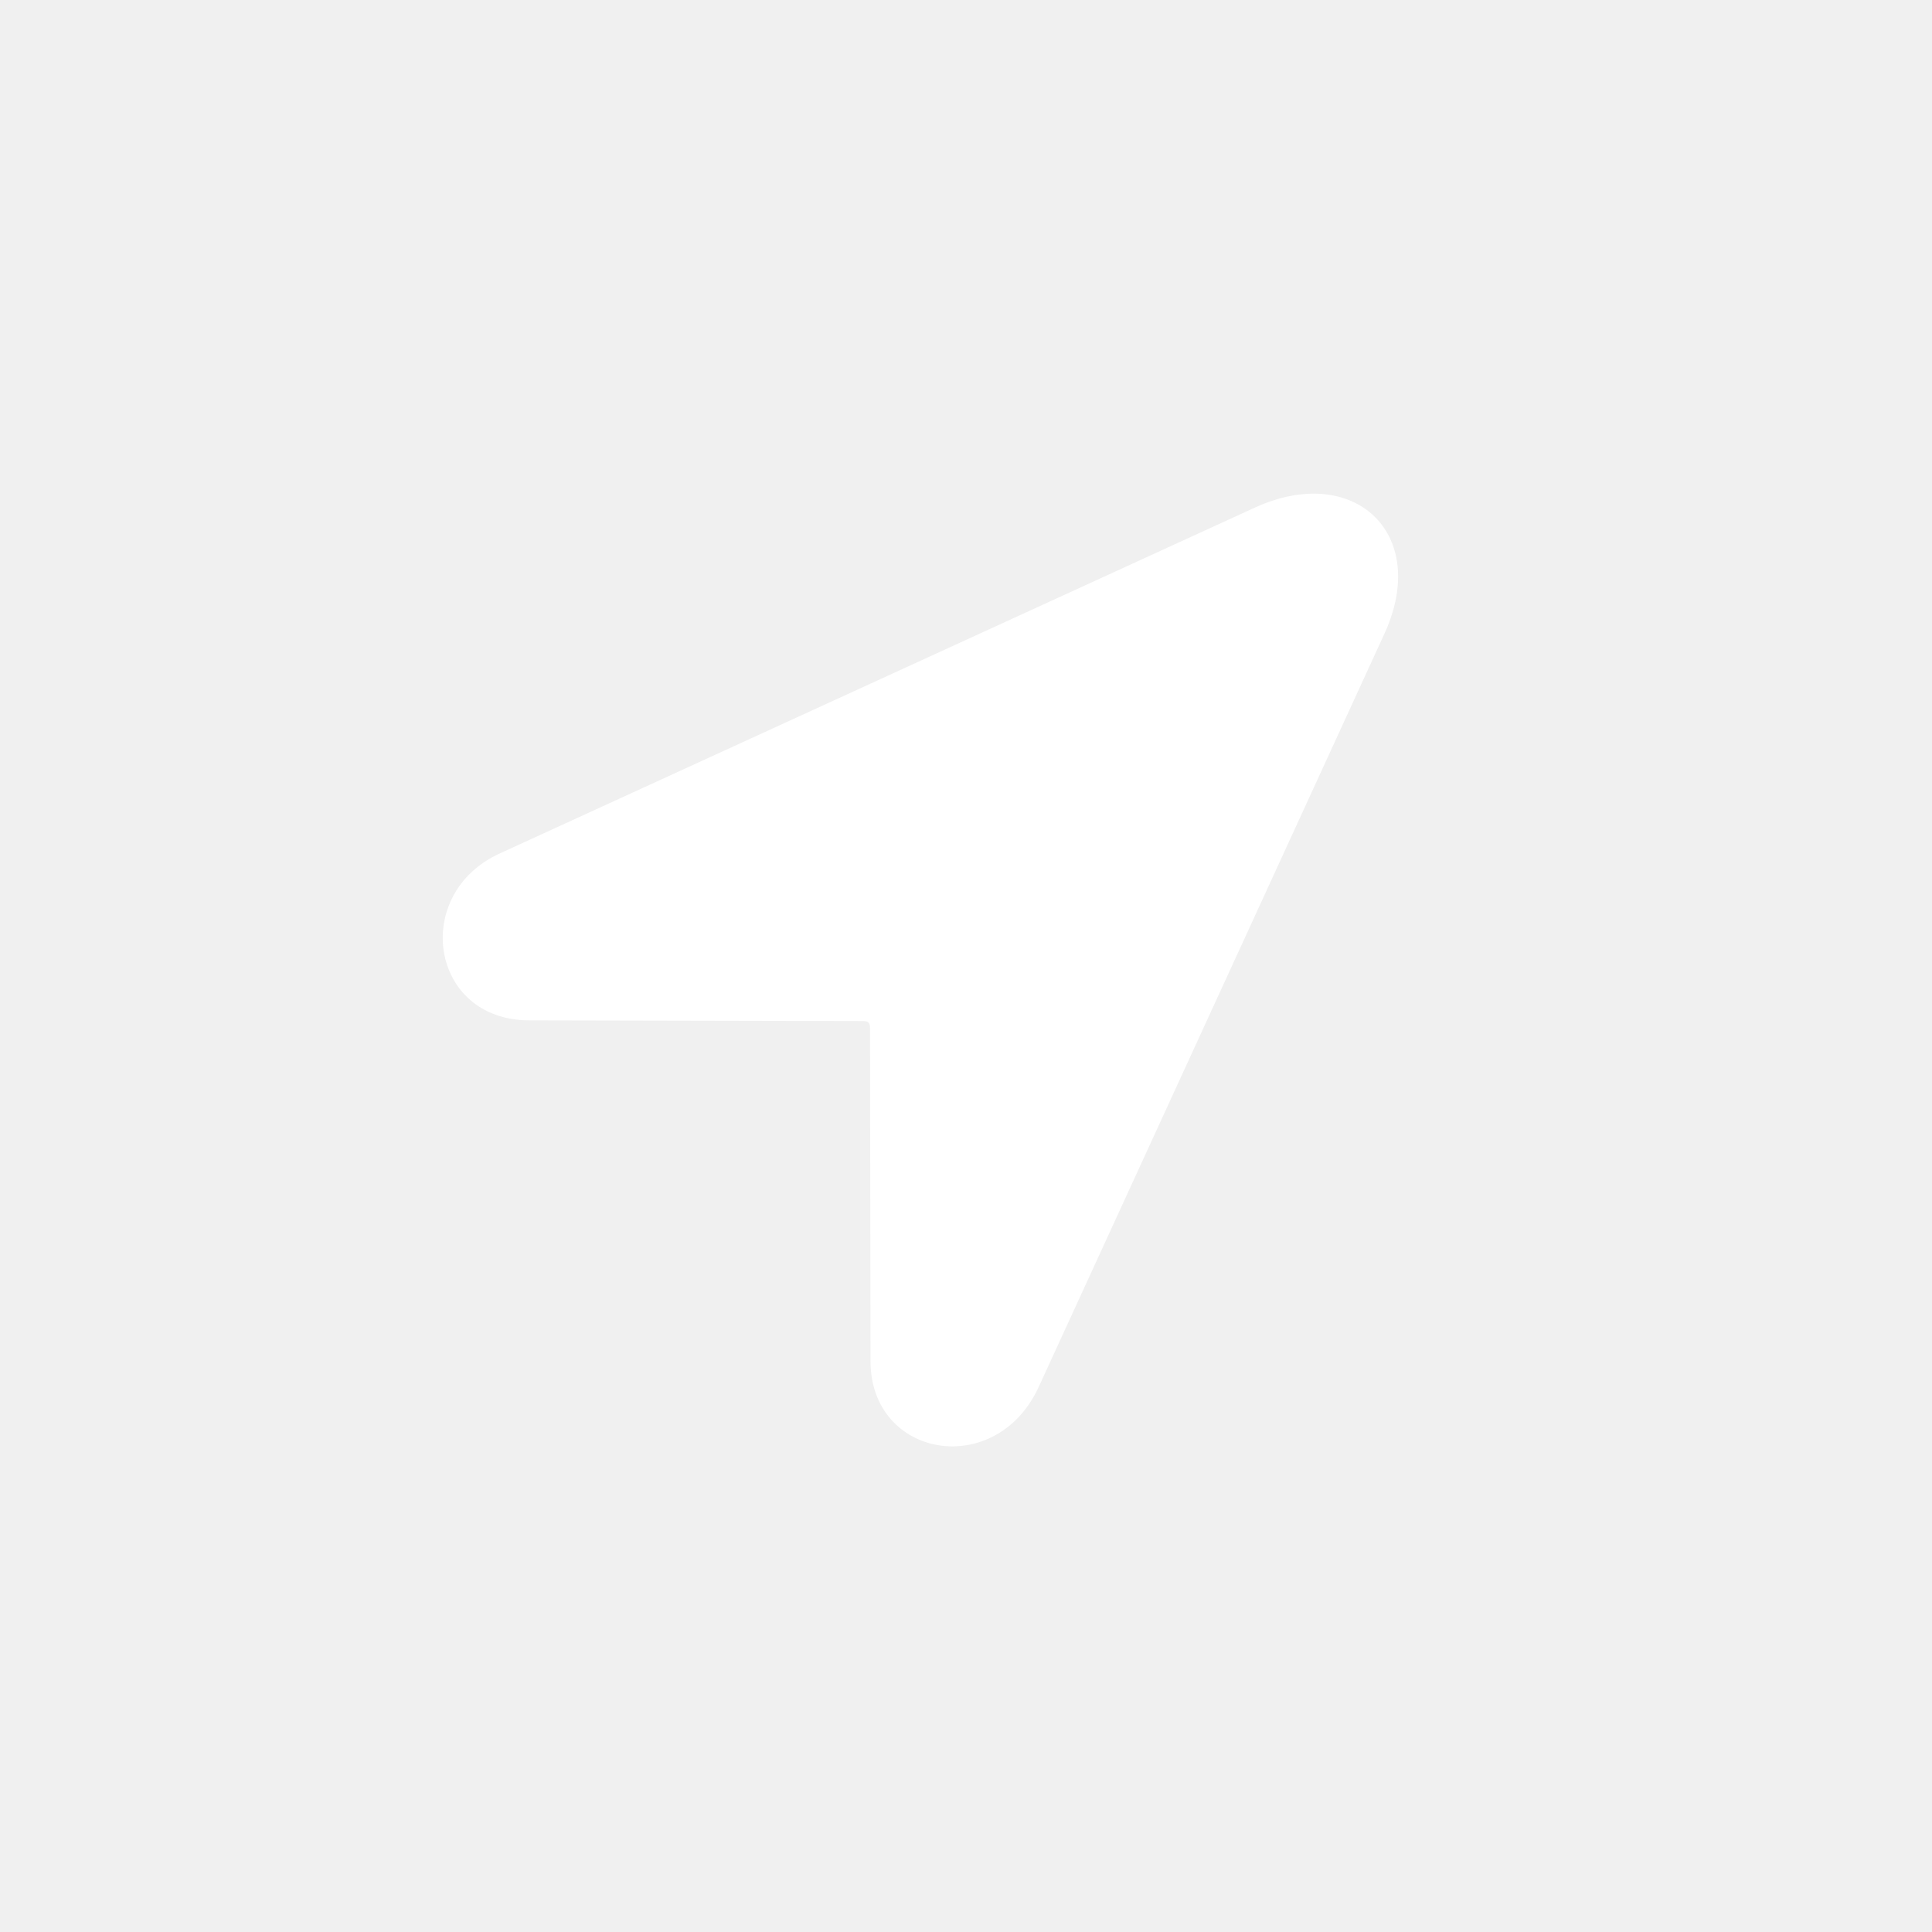
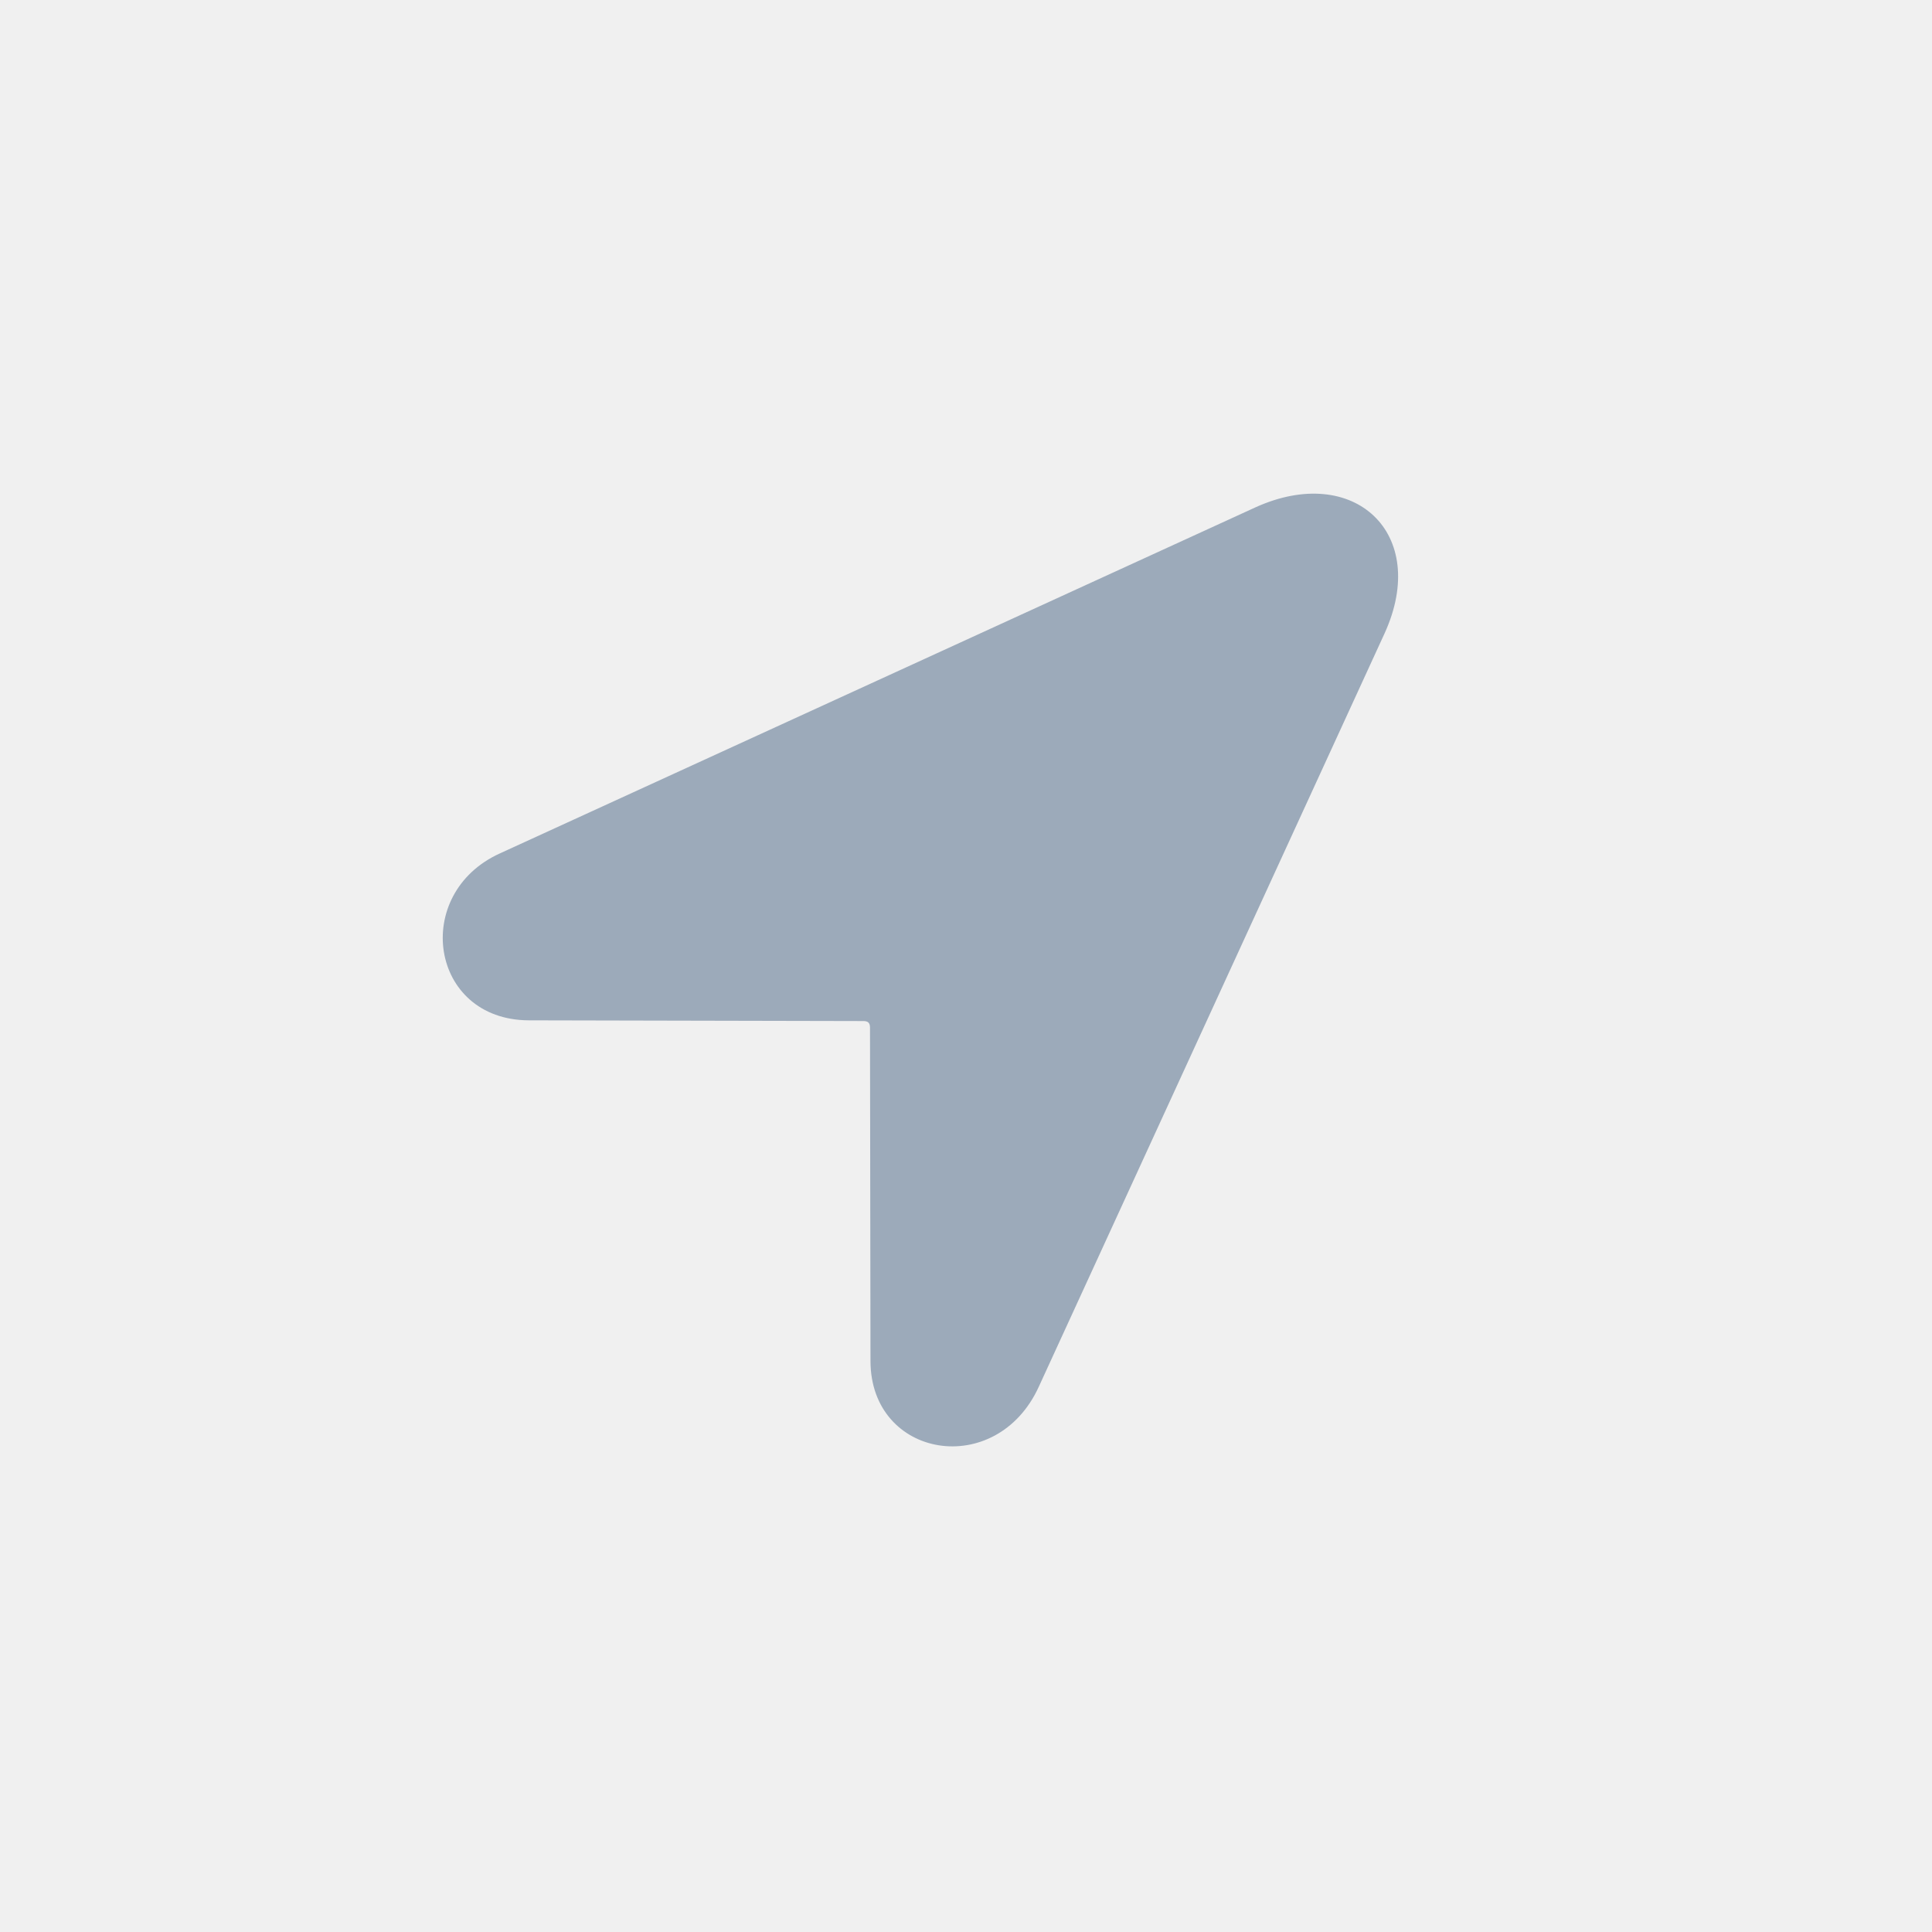
<svg xmlns="http://www.w3.org/2000/svg" width="48" height="48" viewBox="0 0 48 48" fill="none">
  <g clip-path="url(#clip0_2_284)">
-     <path d="M13.136 25.35L21.451 25.368C21.568 25.368 21.615 25.415 21.615 25.532L21.627 33.811C21.627 36.237 24.756 36.764 25.81 34.45L34.4 15.735C35.531 13.251 33.638 11.493 31.189 12.606L12.421 21.202C10.213 22.204 10.675 25.338 13.136 25.35Z" fill="white" />
+     <path d="M13.136 25.35L21.451 25.368C21.568 25.368 21.615 25.415 21.615 25.532L21.627 33.811C21.627 36.237 24.756 36.764 25.81 34.45L34.4 15.735C35.531 13.251 33.638 11.493 31.189 12.606L12.421 21.202C10.213 22.204 10.675 25.338 13.136 25.35Z" fill="#9caaba" />
  </g>
  <defs>
    <clipPath id="clip0_2_284">
-       <rect width="25.794" height="23.935" fill="white" transform="translate(11 12)" />
+       <rect width="25.794" height="23.935" fill="#9caaba" transform="translate(11 12)" />
    </clipPath>
  </defs>
</svg>
